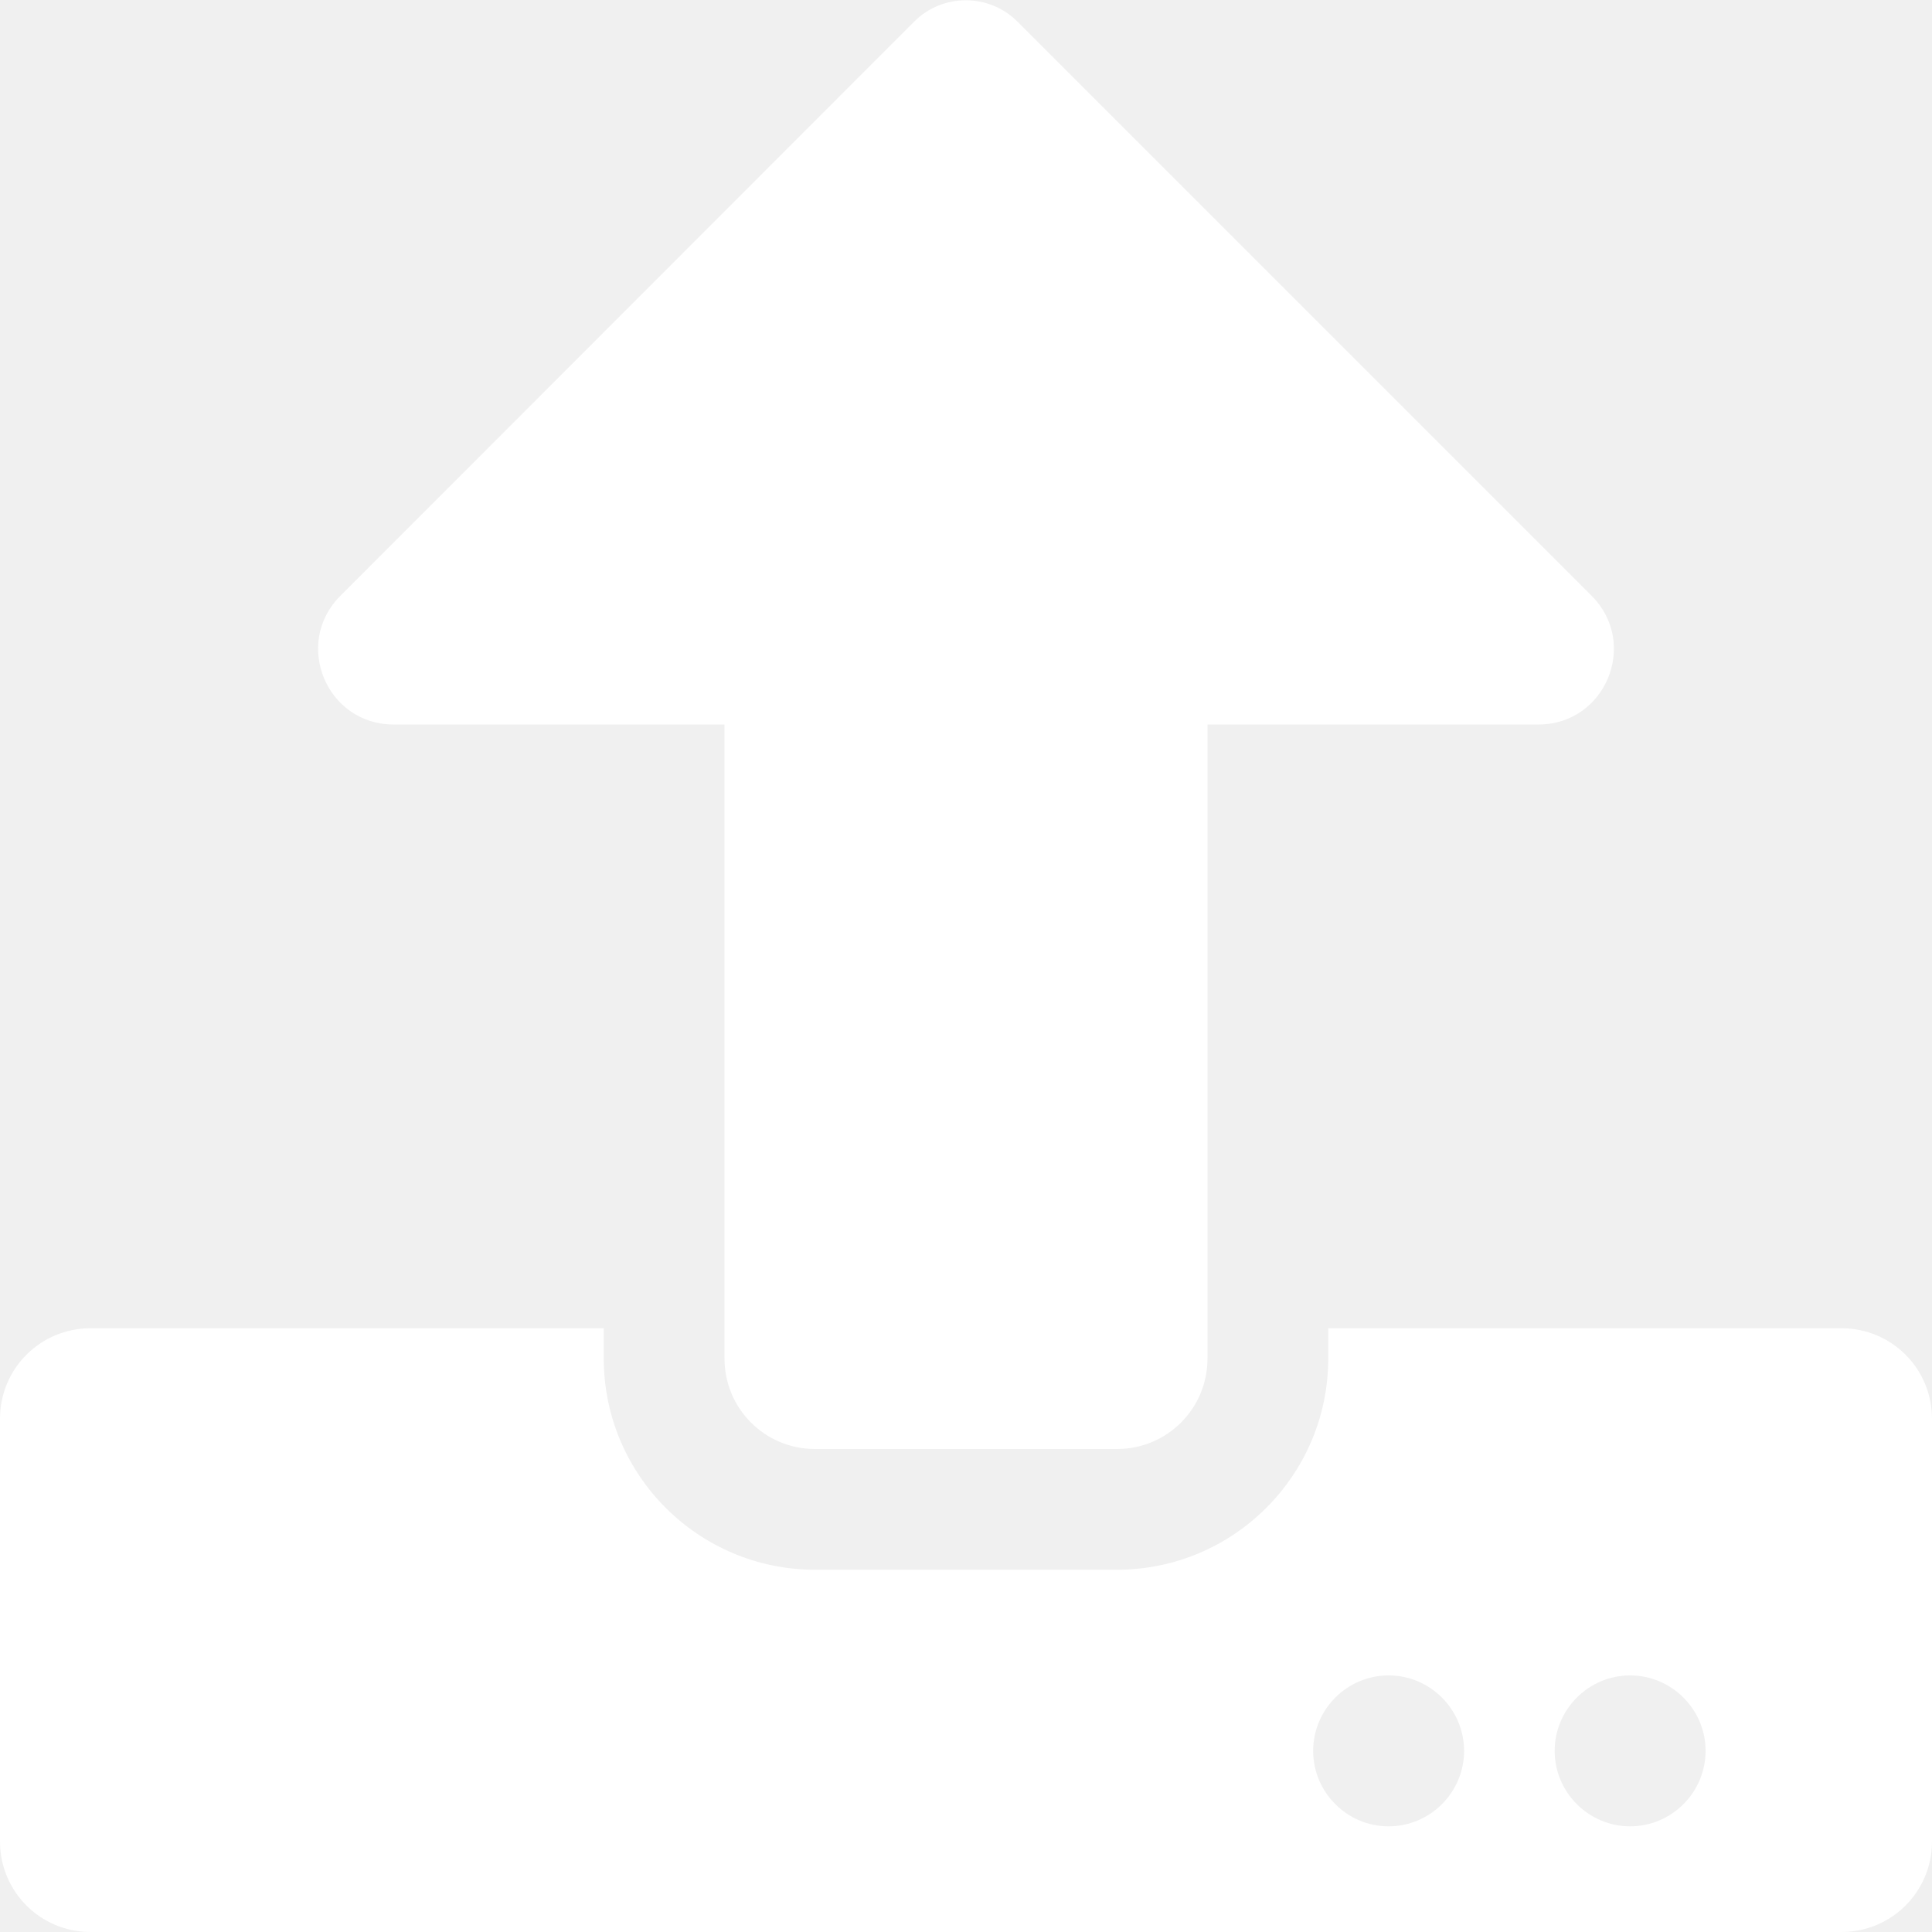
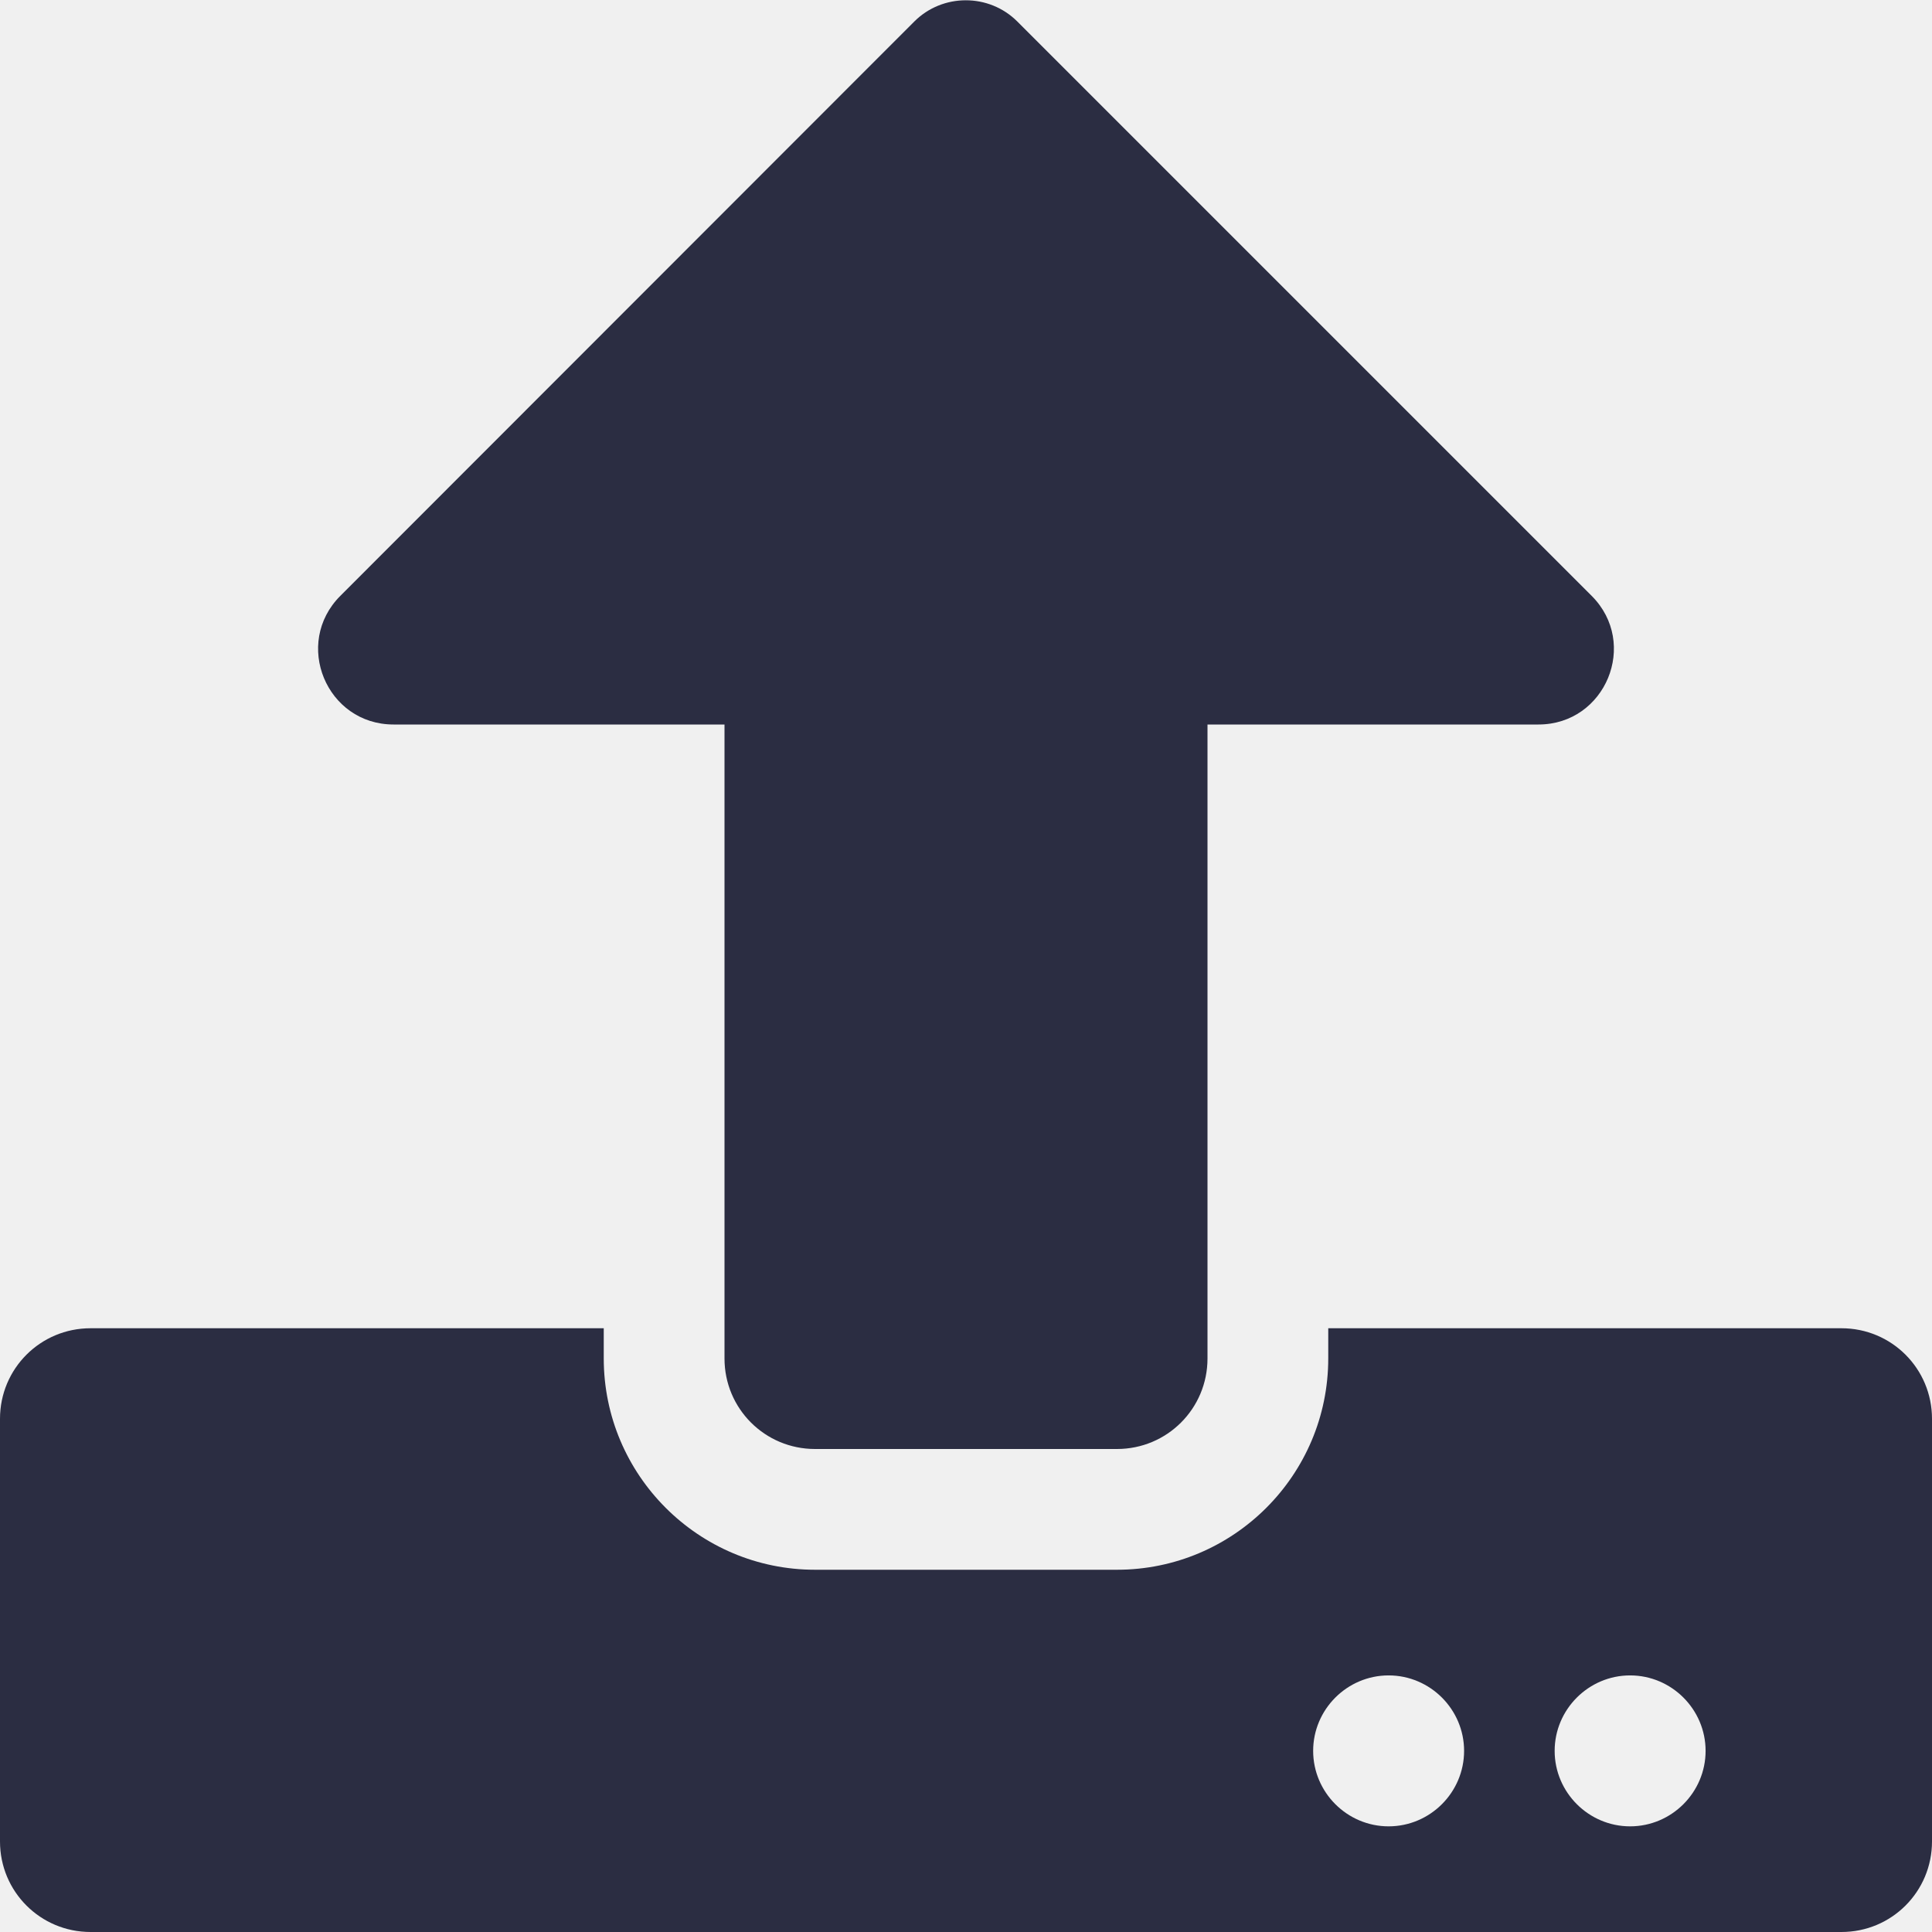
<svg xmlns="http://www.w3.org/2000/svg" viewBox="0 0 512 512" version="1.1" id="svg4">
  <defs id="defs8" />
-   <path d="M296 384h-80c-13.3 0-24-10.7-24-24V192h-87.7c-17.8 0-26.7-21.5-14.1-34.1L242.3 5.7c7.5-7.5 19.8-7.5 27.3 0l152.2 152.2c12.6 12.6 3.7 34.1-14.1 34.1H320v168c0 13.3-10.7 24-24 24zm216-8v112c0 13.3-10.7 24-24 24H24c-13.3 0-24-10.7-24-24V376c0-13.3 10.7-24 24-24h136v8c0 30.9 25.1 56 56 56h80c30.9 0 56-25.1 56-56v-8h136c13.3 0 24 10.7 24 24zm-124 88c0-11-9-20-20-20s-20 9-20 20 9 20 20 20 20-9 20-20zm64 0c0-11-9-20-20-20s-20 9-20 20 9 20 20 20 20-9 20-20z" id="path2" style="fill:#ffffff" />
+   <path d="M296 384h-80c-13.3 0-24-10.7-24-24V192h-87.7c-17.8 0-26.7-21.5-14.1-34.1L242.3 5.7c7.5-7.5 19.8-7.5 27.3 0l152.2 152.2c12.6 12.6 3.7 34.1-14.1 34.1H320v168c0 13.3-10.7 24-24 24zm216-8v112c0 13.3-10.7 24-24 24H24c-13.3 0-24-10.7-24-24V376c0-13.3 10.7-24 24-24h136v8c0 30.9 25.1 56 56 56h80c30.9 0 56-25.1 56-56v-8h136c13.3 0 24 10.7 24 24zm-124 88c0-11-9-20-20-20s-20 9-20 20 9 20 20 20 20-9 20-20zm64 0c0-11-9-20-20-20s-20 9-20 20 9 20 20 20 20-9 20-20z" id="path2" style="fill:#2B2D42" />
</svg>
